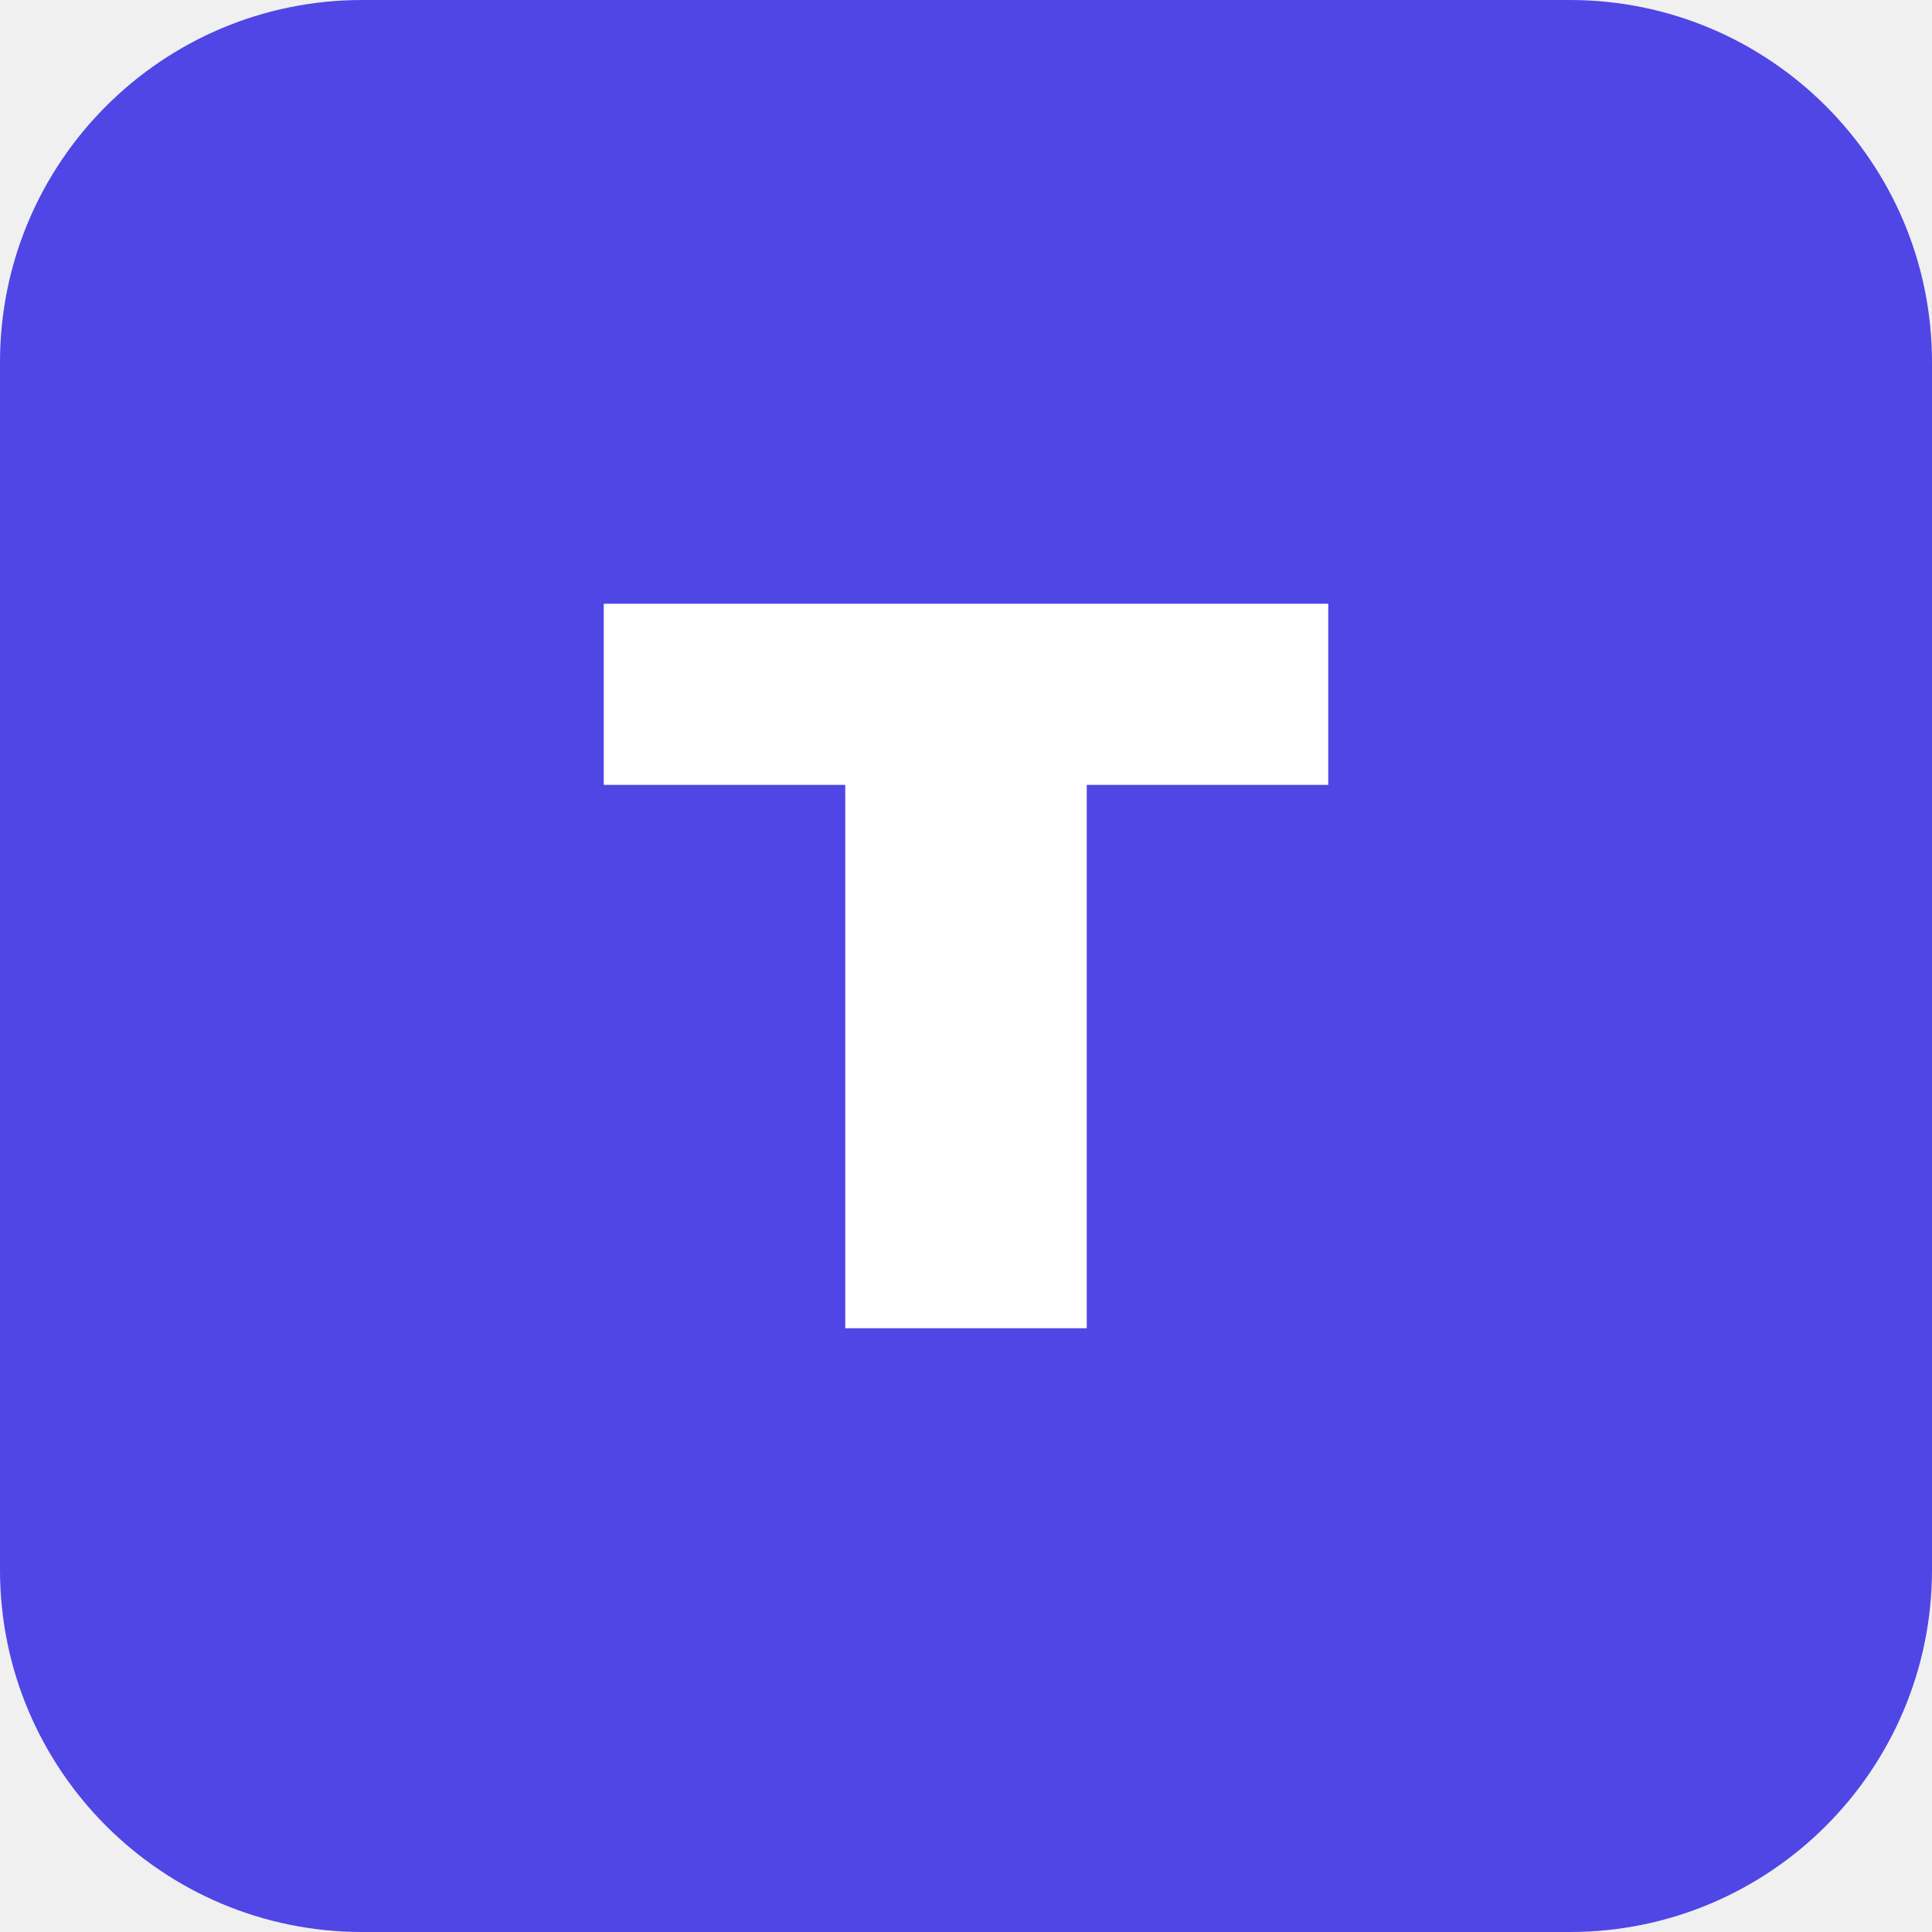
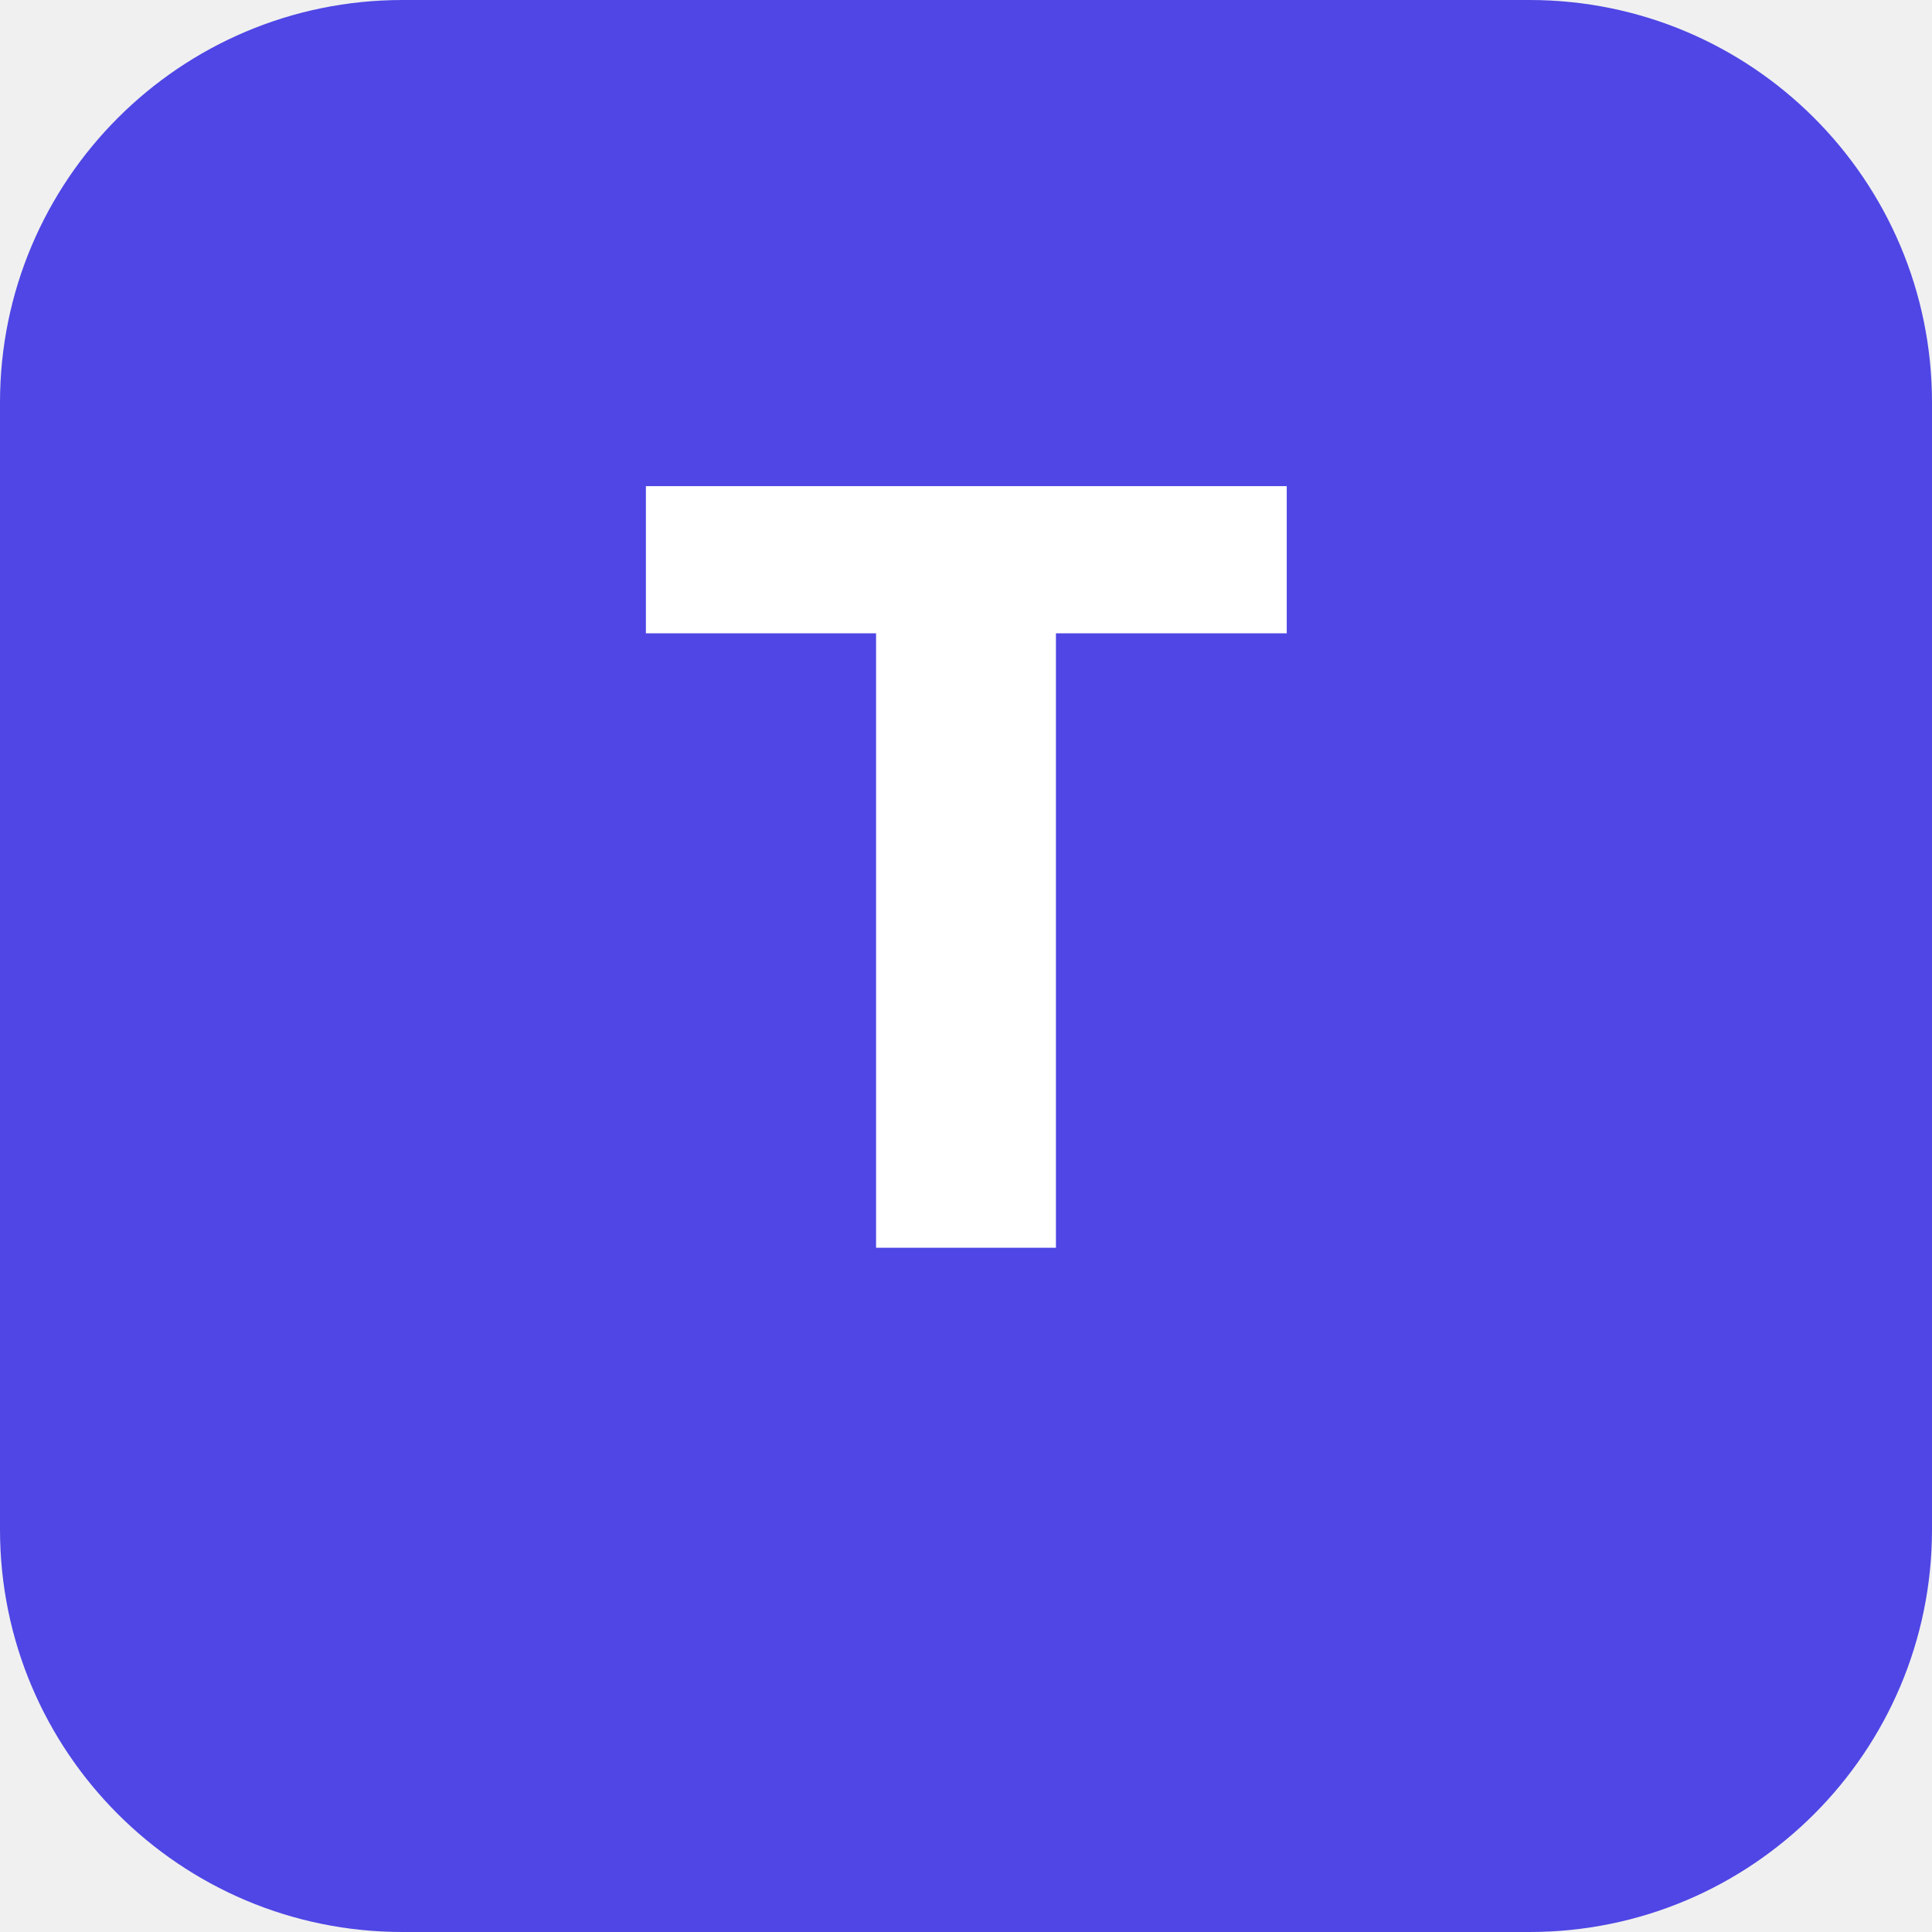
- <svg xmlns="http://www.w3.org/2000/svg" width="64" height="64" viewBox="0 0 64 64">
-   <rect width="64" height="64" rx="12" fill="#4f46e5" />
-   <path d="M20 20h24v6H36v18h-8V26H20z" fill="white" />
+ <svg xmlns="http://www.w3.org/2000/svg" width="48" height="48">
+   <rect width="48" height="48" rx="10" fill="#4f46e5" />
+   <text x="24" y="31" text-anchor="middle" font-family="Inter, Arial" font-size="26" font-weight="800" fill="#fff">T</text>
</svg>
